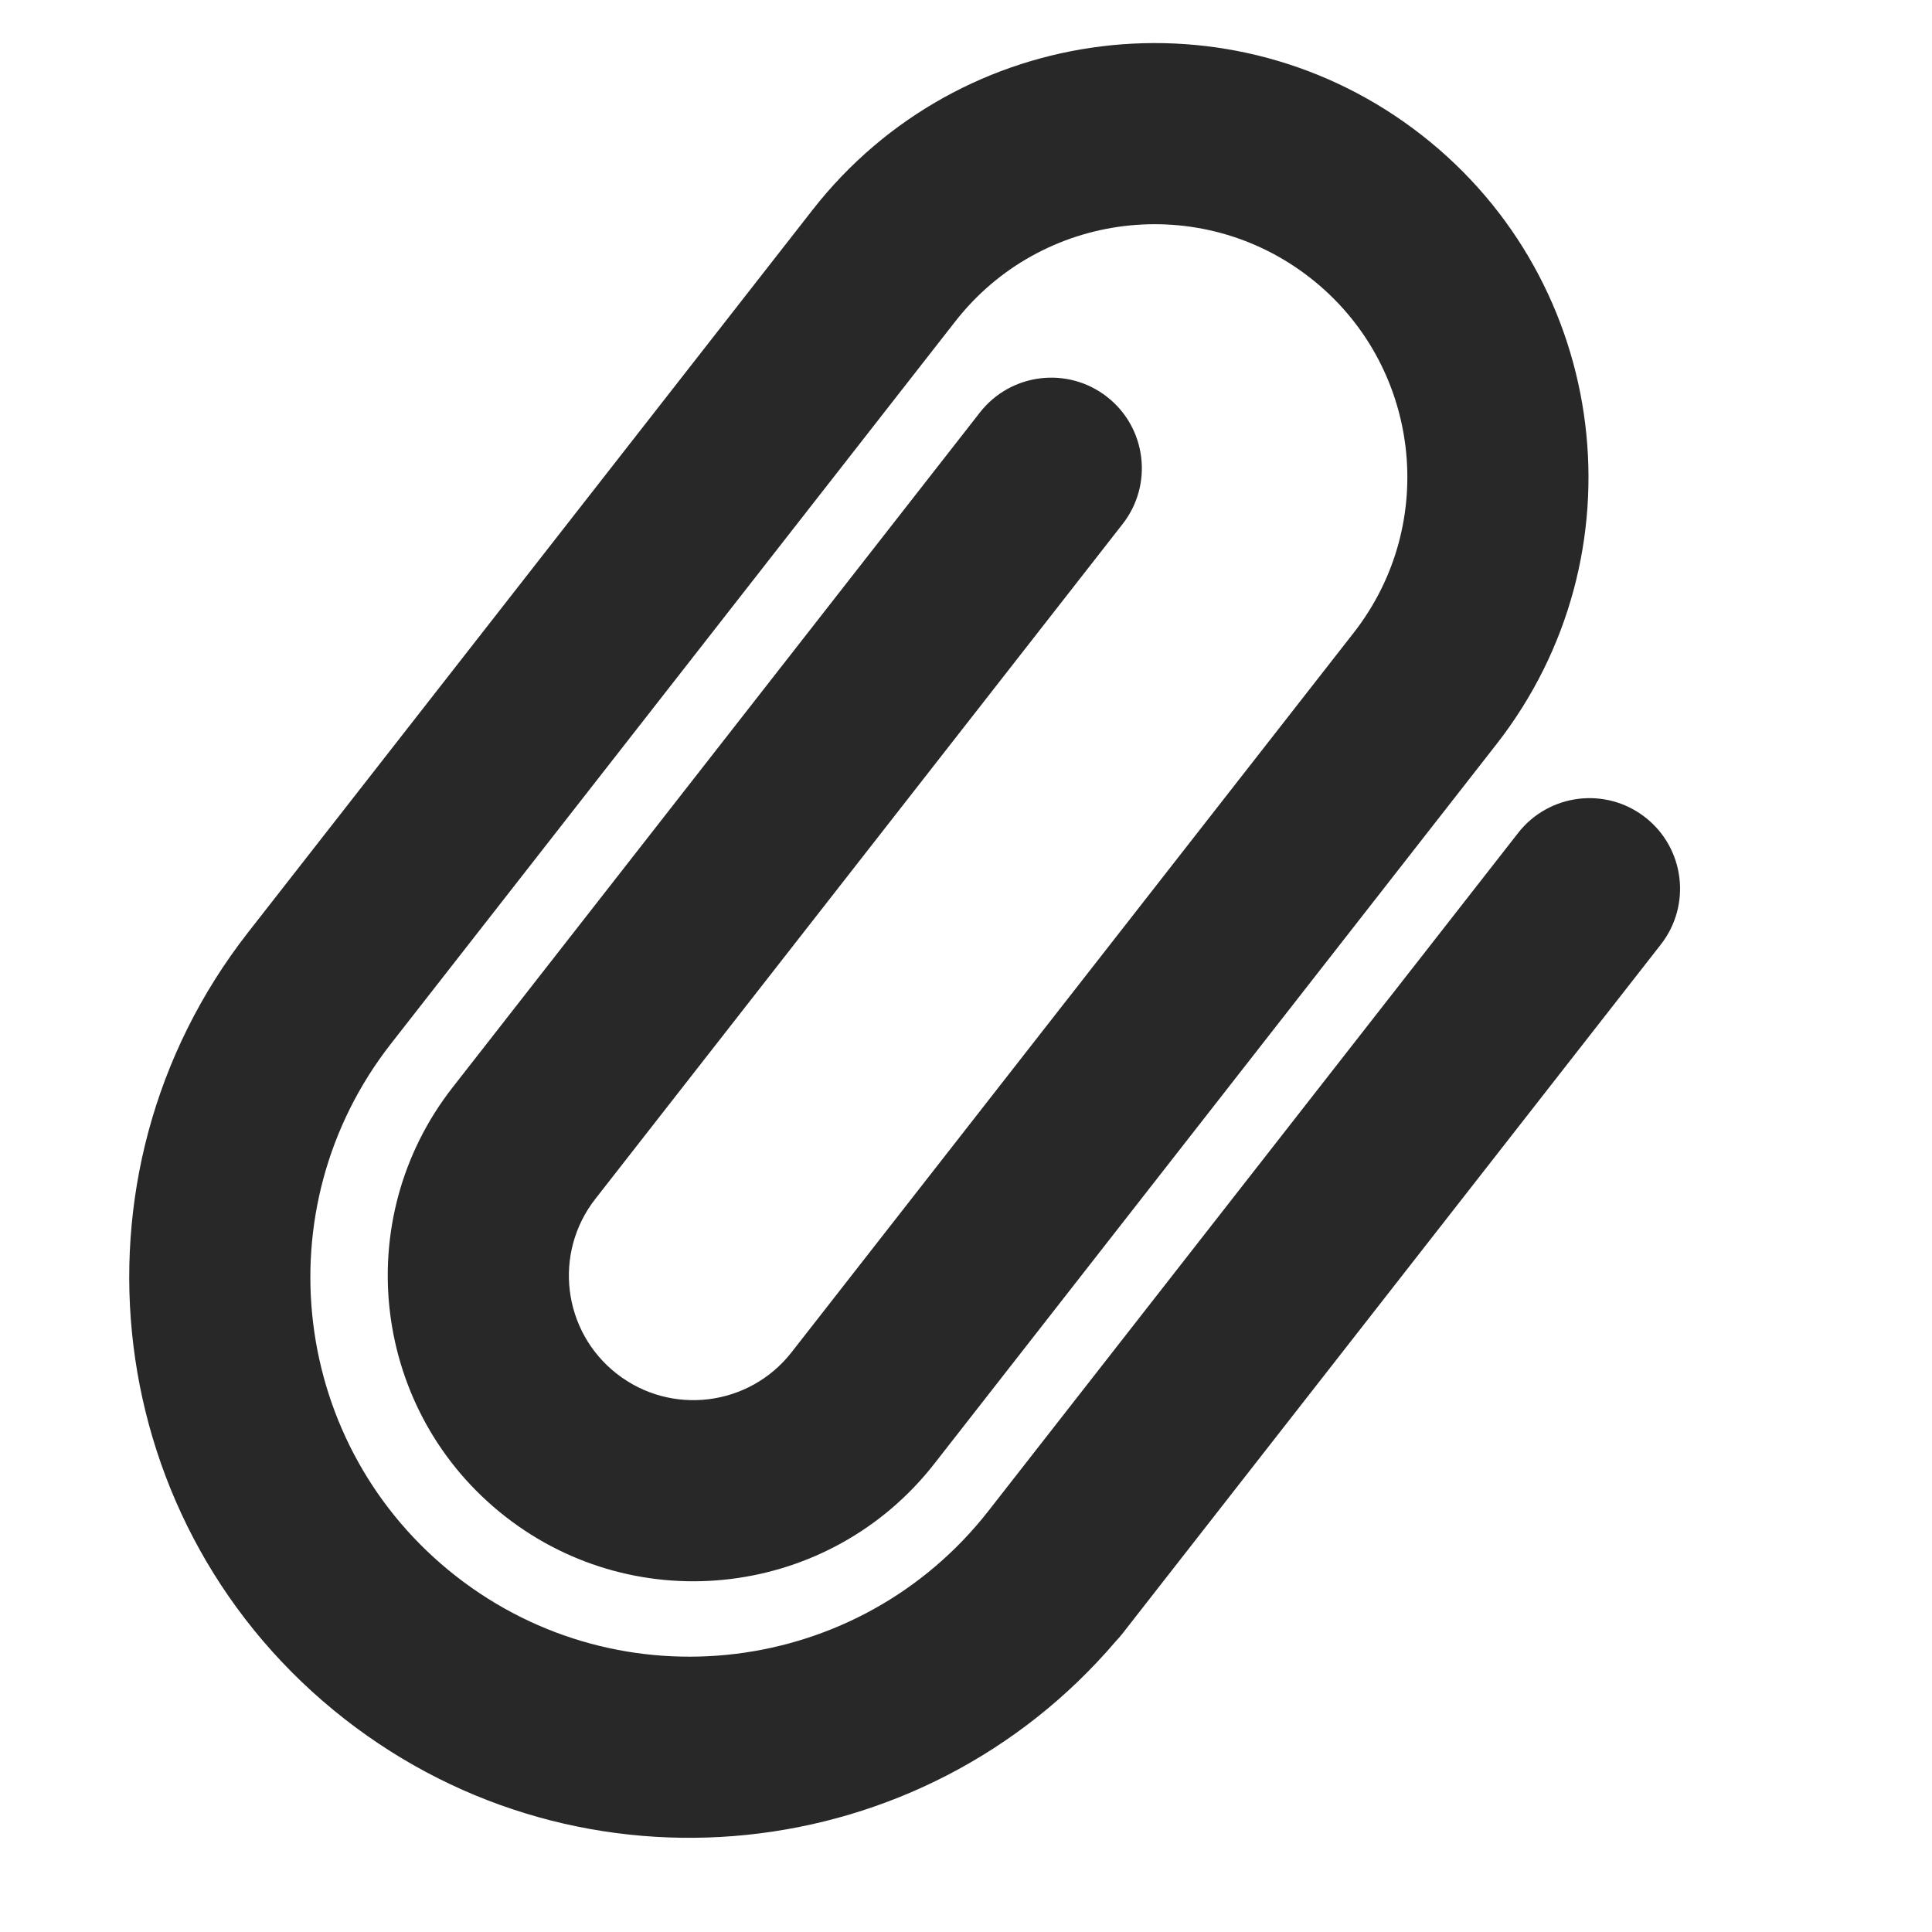
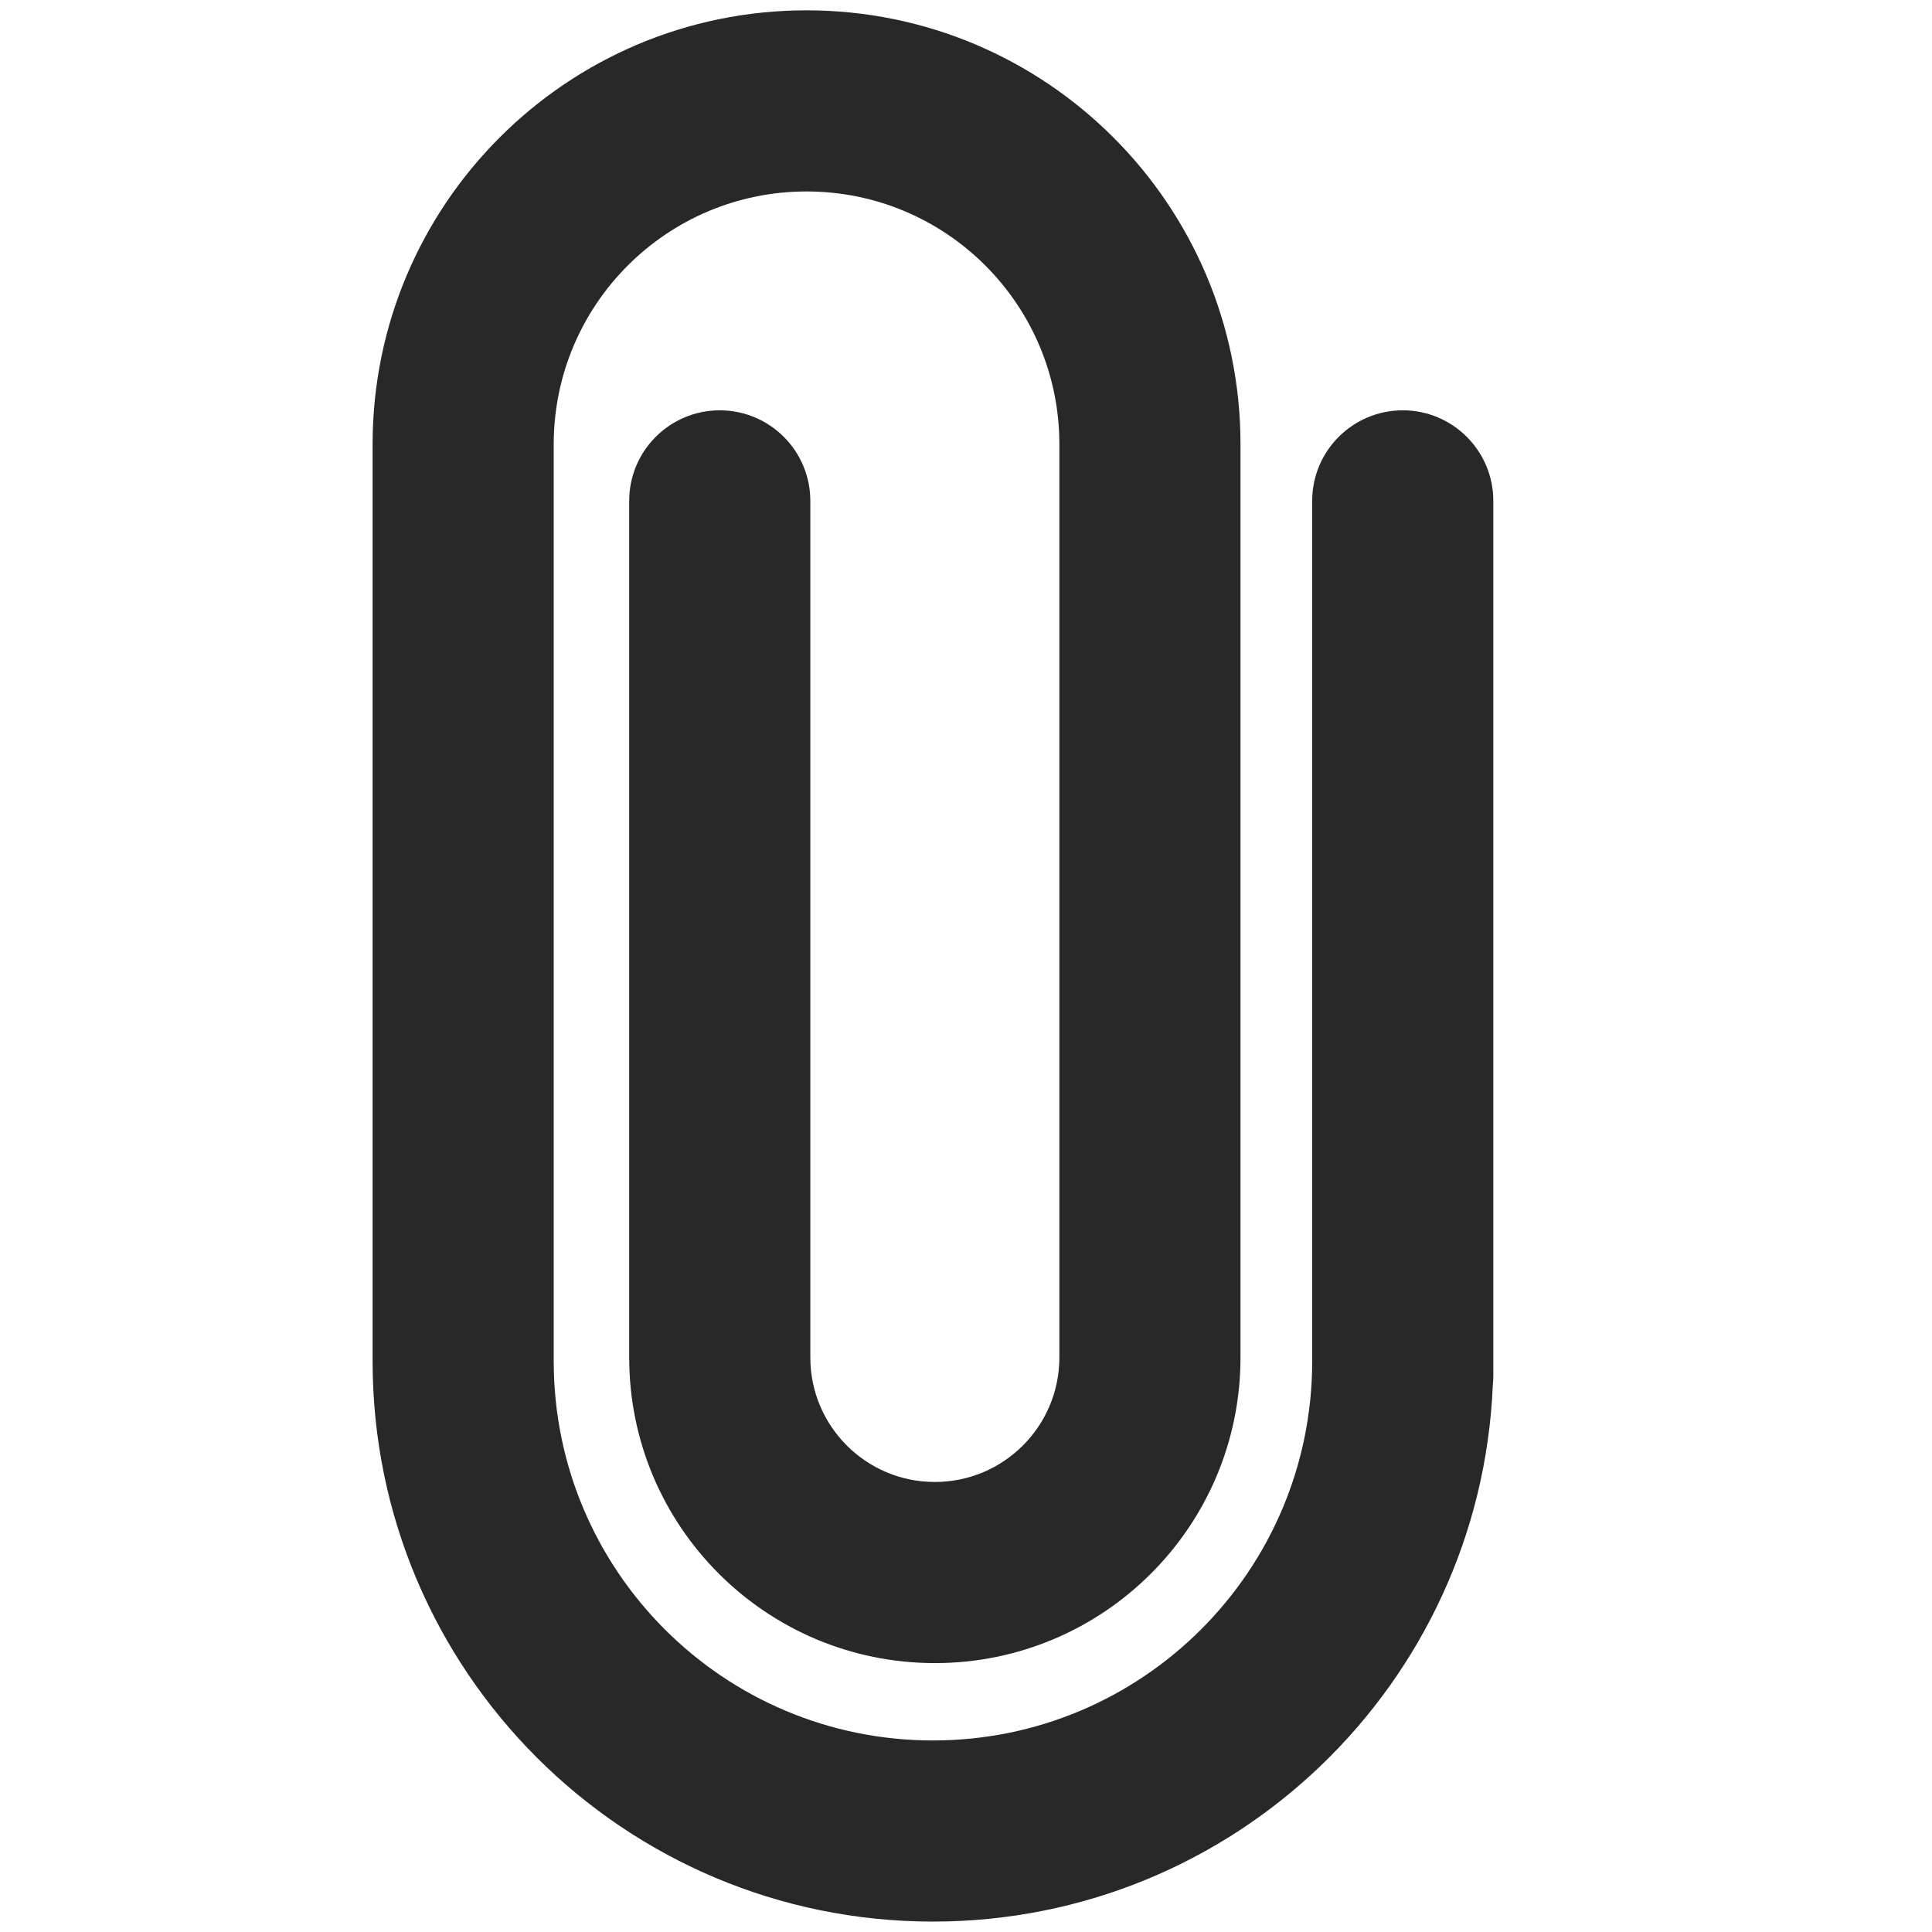
<svg xmlns="http://www.w3.org/2000/svg" width="512px" height="512px" viewBox="0 0 512 512" version="1.1">
  <g id="attach" stroke="none" stroke-width="1" fill="none" fill-rule="evenodd">
-     <g id="Group" transform="translate(247.0898, 256.1865) rotate(38) translate(-247.0898, -256.1865) translate(98.58978, 2.686455)" fill="#282828">
-       <path d="M230,357 C230,401.735 193.735,438 149,438 C104.265,438 68,401.735 68,357 L68,130 C68,116.745 78.745,106 92,106 C105.255,106 116,116.745 116,130 L116,357 C116,375.225 130.775,390 149,390 C167.225,390 182,375.225 182,357 L182,115 C182,77.997 152.003,48 115,48 C77.997,48 48,77.997 48,115 L48,358 C48,413.505 92.995,458.5 148.5,458.5 C204.005,458.5 249,413.505 249,358 L249,130 C249,116.745 259.745,106 273,106 C286.255,106 297,116.745 297,130 L297,361.832 C297,362.698 296.954,363.553 296.865,364.395 C293.516,443.442 228.372,506.5 148.5,506.5 C66.486,506.5 0,440.014 0,358 L0,115 C0,51.487 51.487,0 115,0 C178.513,0 230,51.487 230,115 L230,357 Z" id="Combined-Shape" />
-     </g>
+     <path d="M328.744,359.739 C328.744,404.475 292.479,440.739 247.744,440.739 C203.009,440.739 166.744,404.475 166.744,359.739 L166.744,132.739 C166.744,119.485 177.489,108.739 190.744,108.739 C203.999,108.739 214.744,119.485 214.744,132.739 L214.744,359.739 C214.744,377.965 229.518,392.739 247.744,392.739 C265.969,392.739 280.744,377.965 280.744,359.739 L280.744,117.739 C280.744,80.736 250.747,50.739 213.744,50.739 C176.741,50.739 146.744,80.736 146.744,117.739 L146.744,360.739 C146.744,416.244 191.739,461.239 247.244,461.239 C302.748,461.239 347.744,416.244 347.744,360.739 L347.744,132.739 C347.744,119.485 358.489,108.739 371.744,108.739 C384.999,108.739 395.744,119.485 395.744,132.739 L395.744,364.571 C395.744,365.437 395.698,366.292 395.608,367.134 C392.26,446.182 327.116,509.239 247.244,509.239 C165.229,509.239 98.744,442.754 98.744,360.739 L98.744,117.739 C98.744,54.227 150.231,2.739 213.744,2.739 C277.256,2.739 328.744,54.227 328.744,117.739 L328.744,359.739 Z" id="Combined-Shape" fill="#282828" />
  </g>
</svg>
